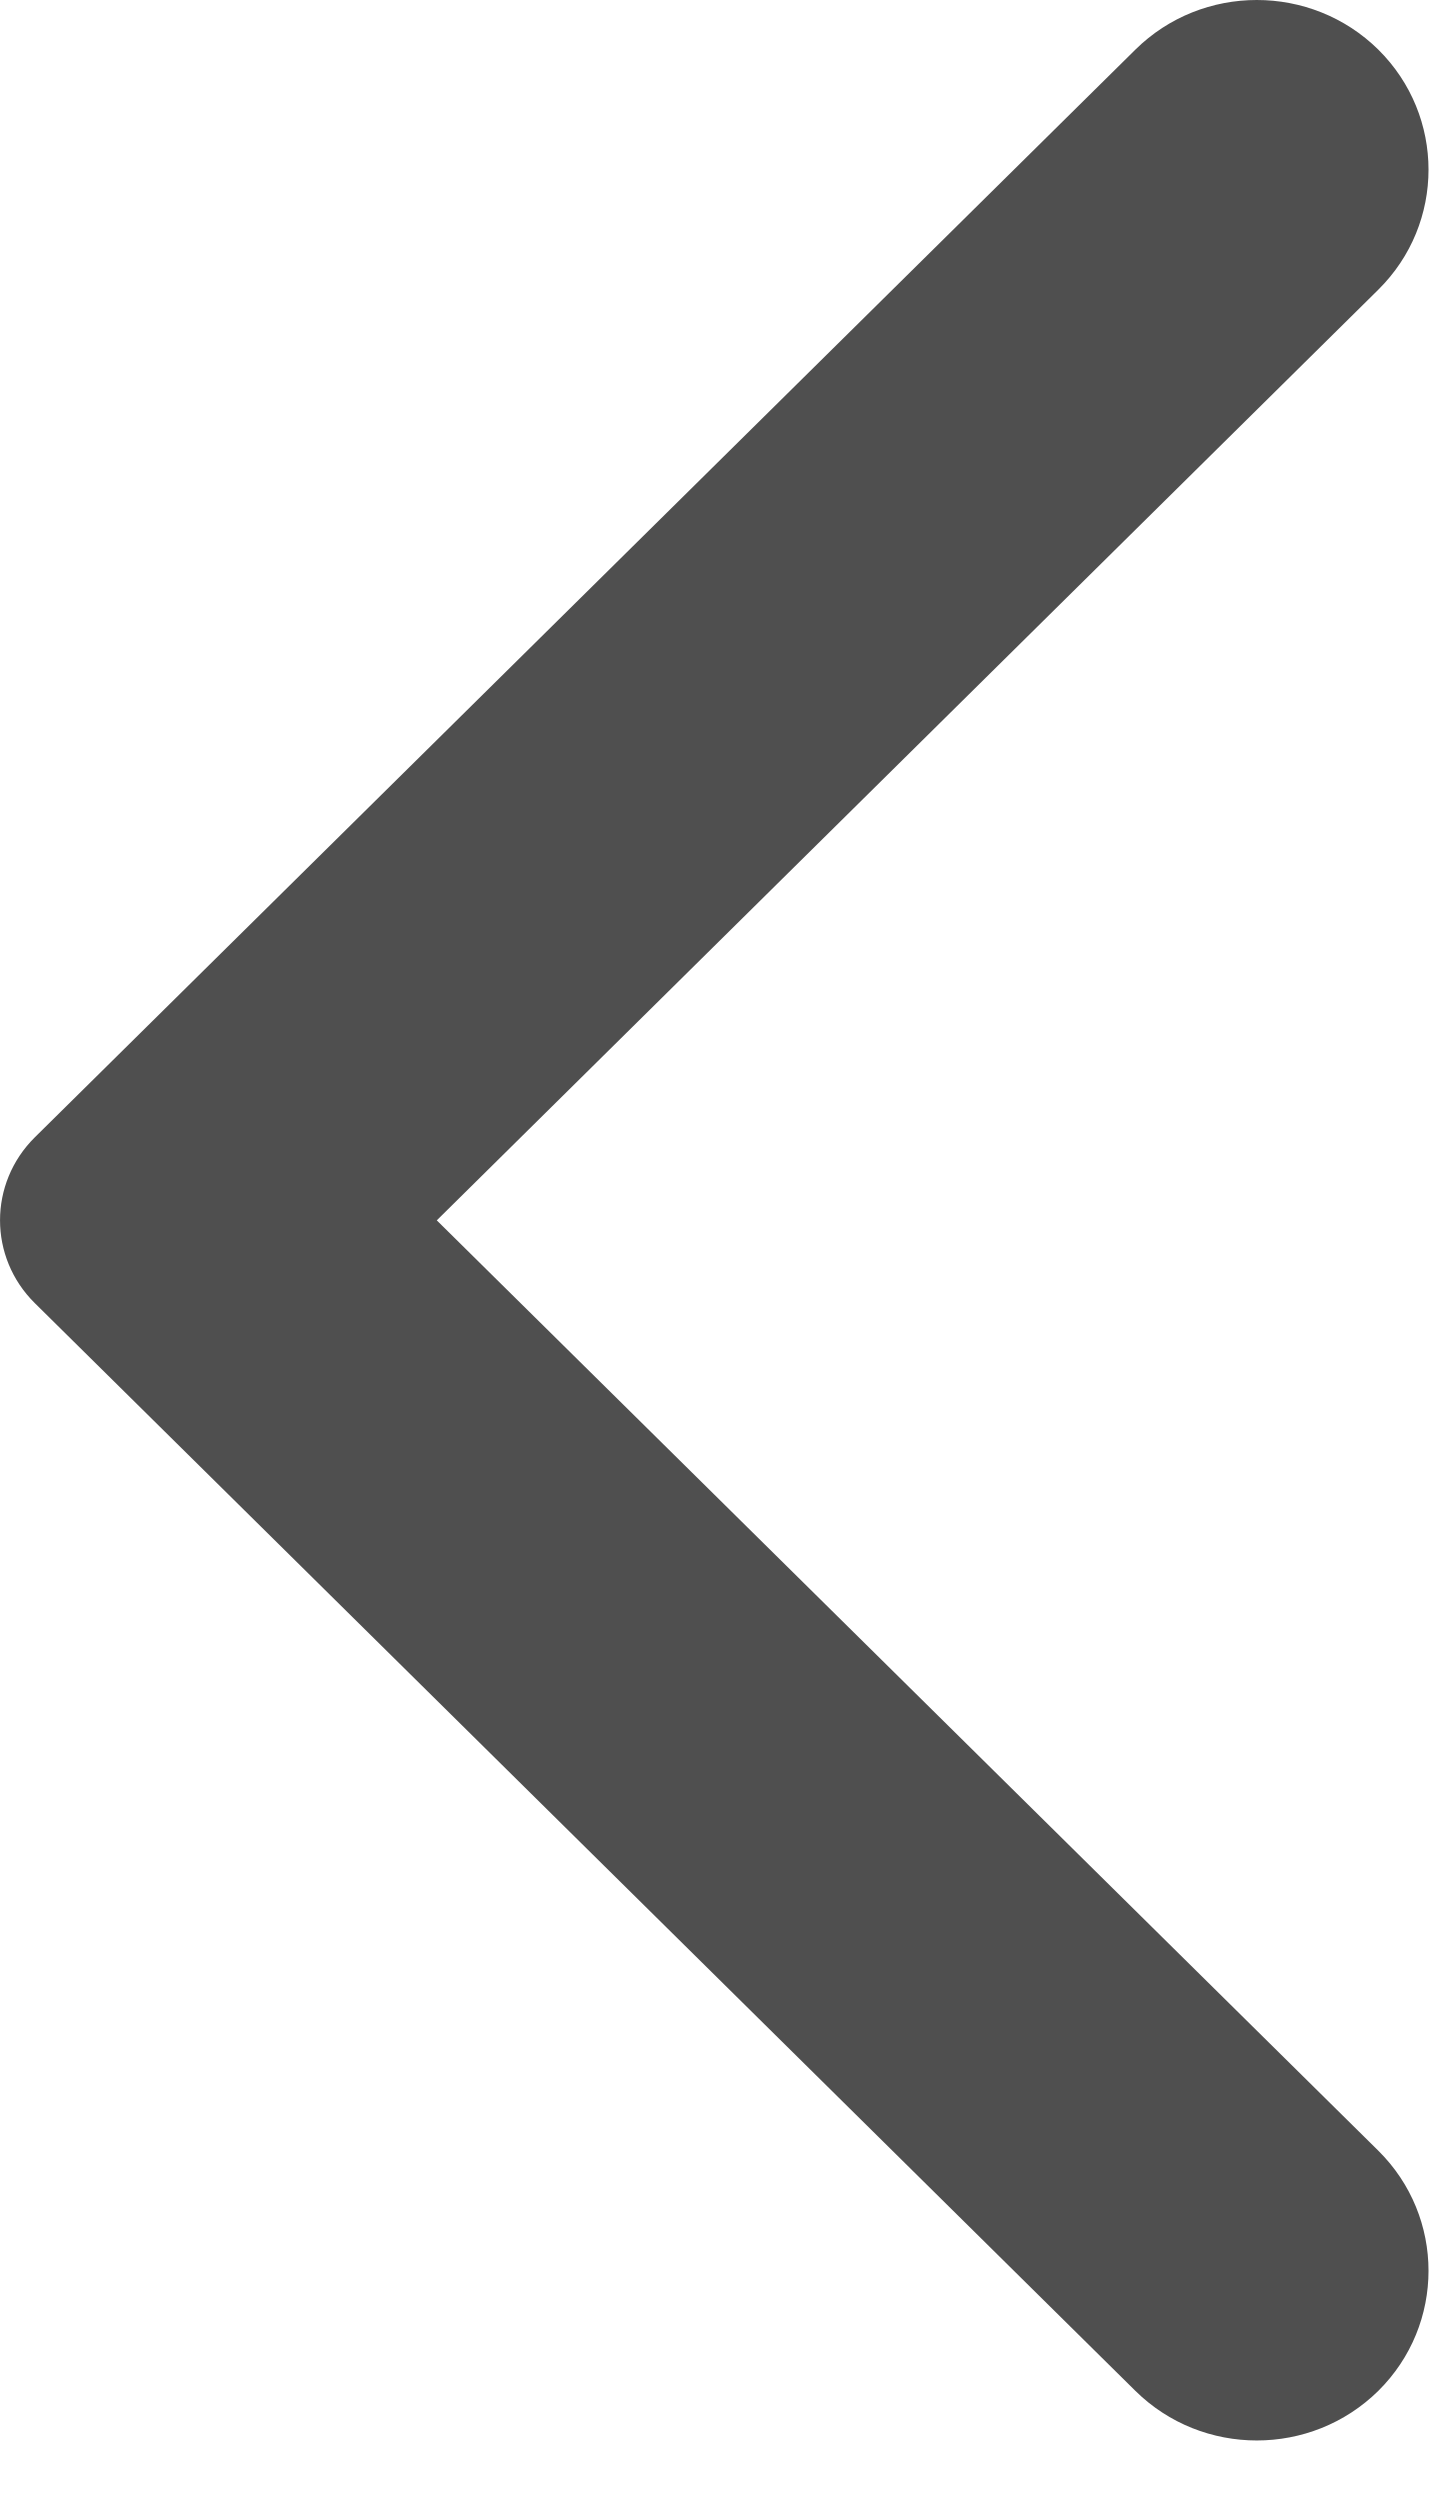
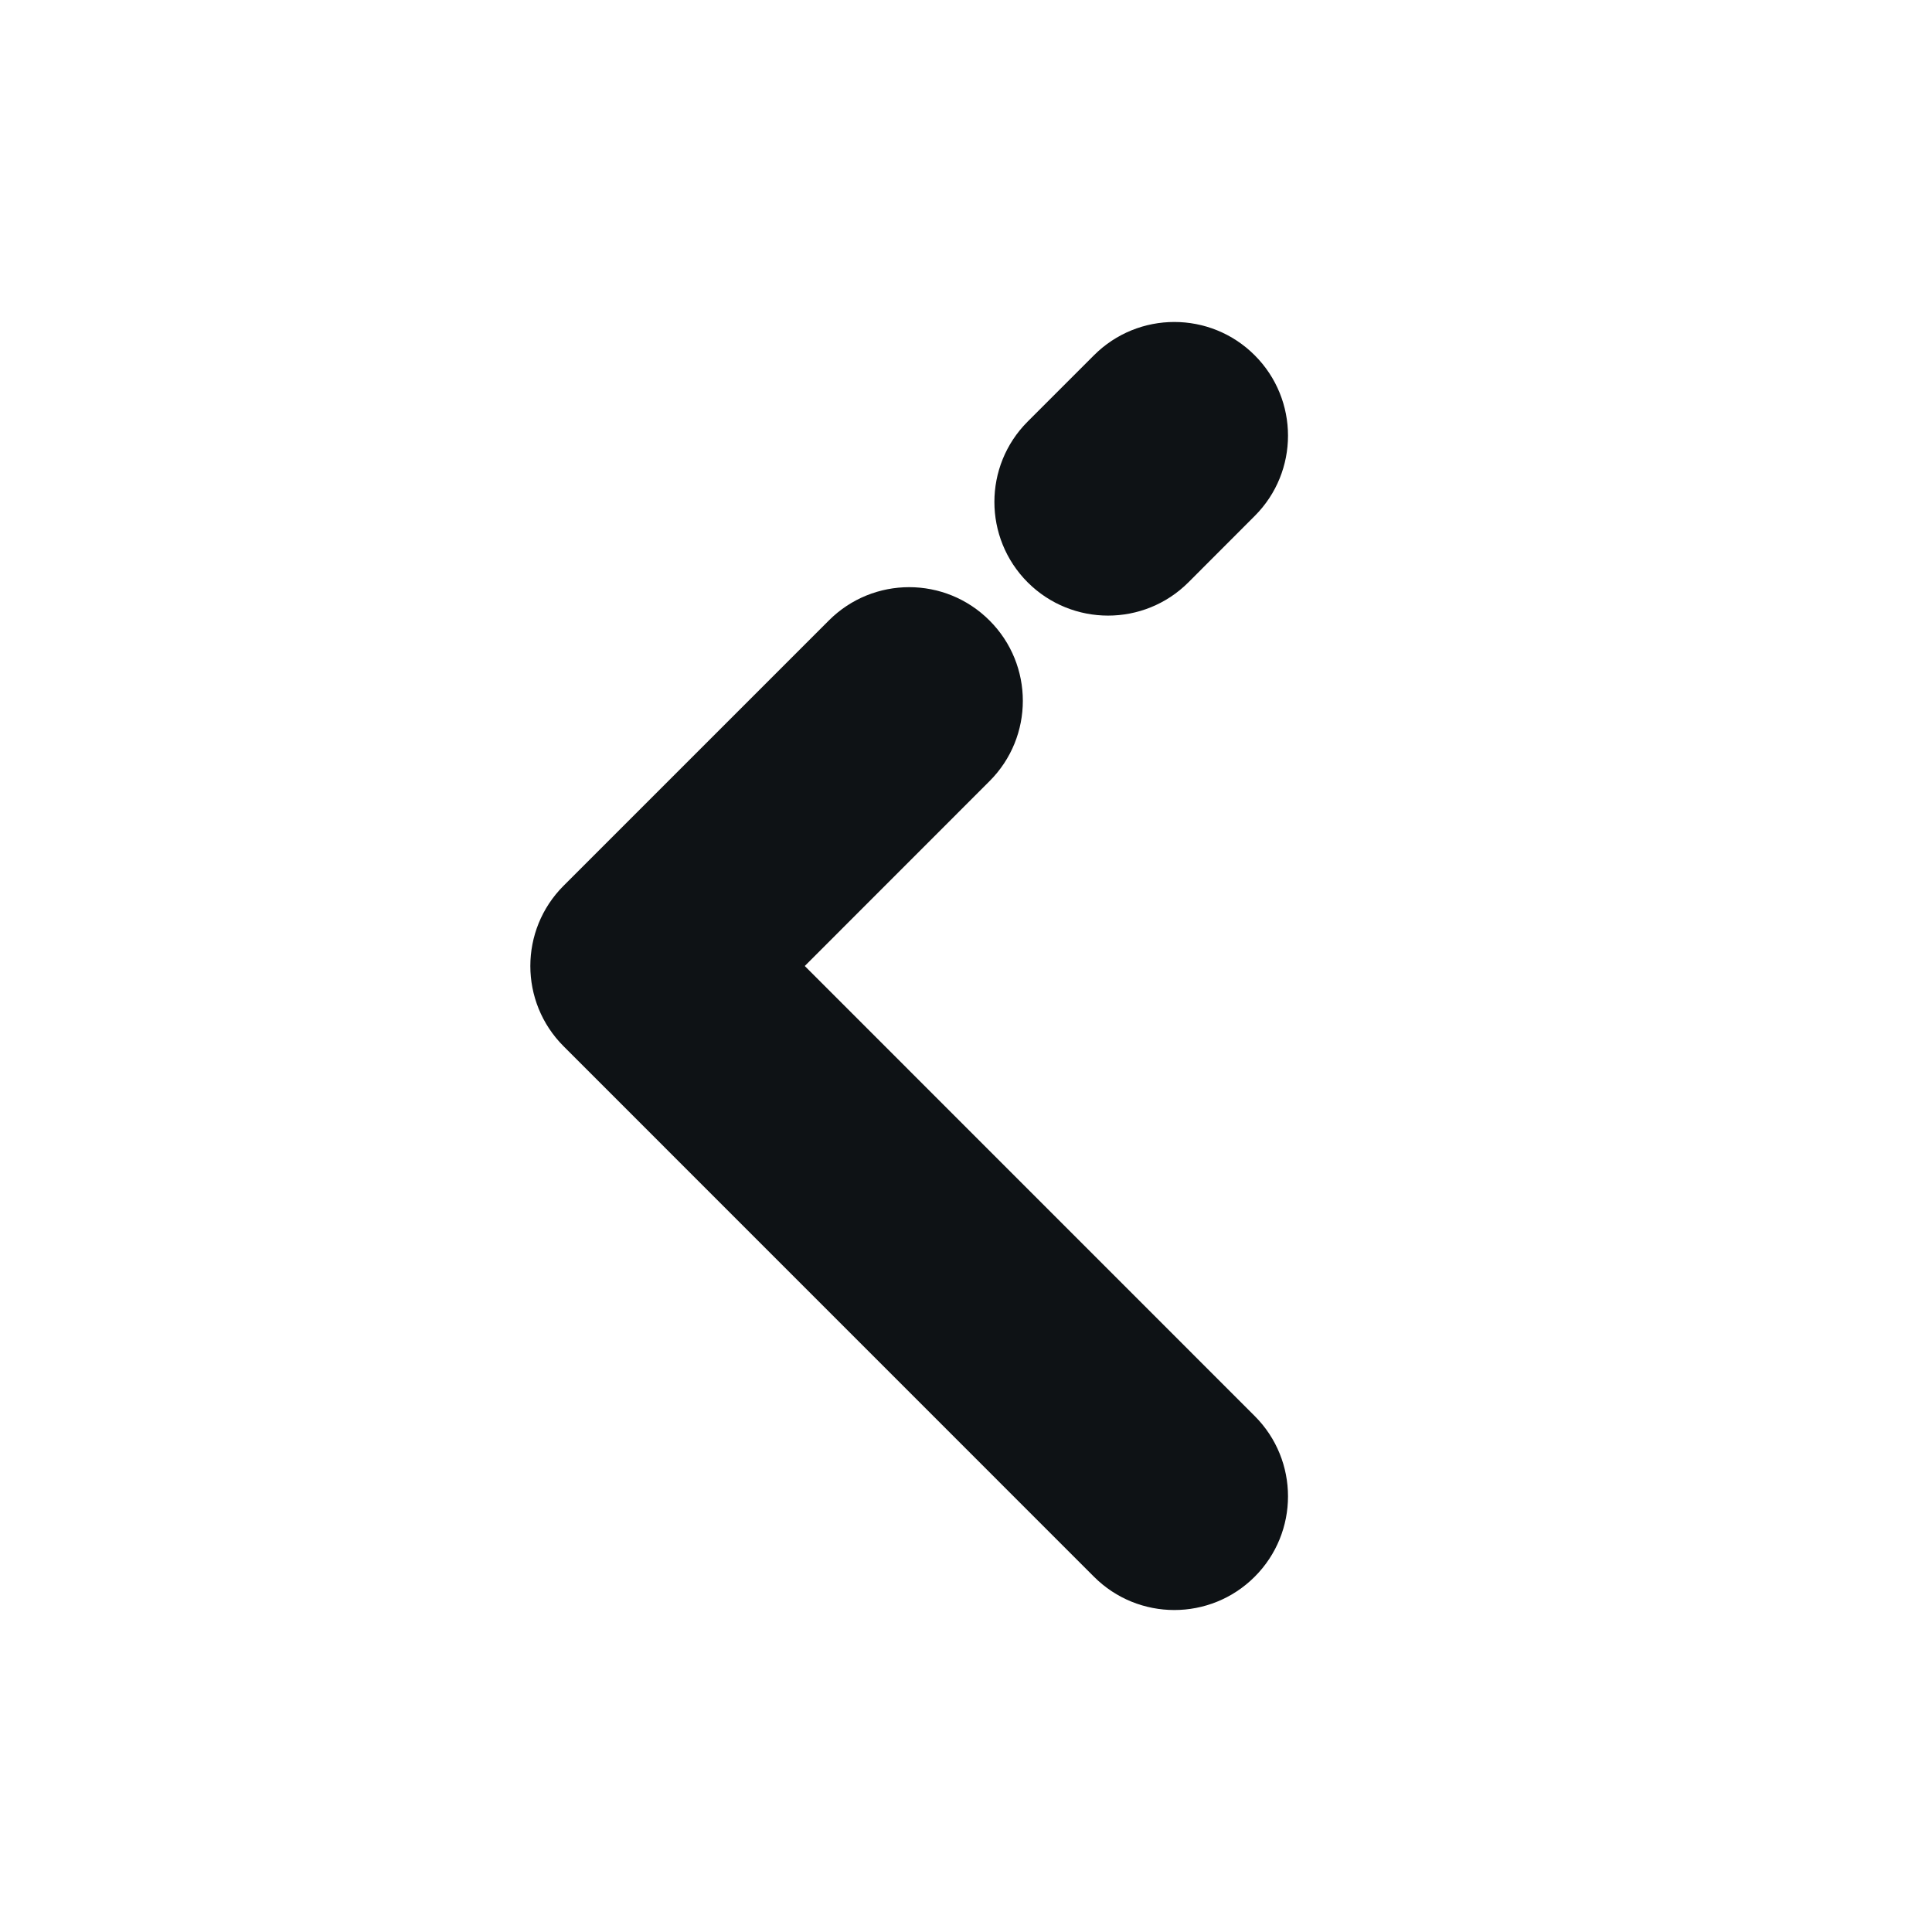
- <svg xmlns="http://www.w3.org/2000/svg" width="12" height="21" viewBox="0 0 12 21" fill="none">
-   <path fill-rule="evenodd" clip-rule="evenodd" d="M9.537 20.083L0.292 10.946C-0.097 10.561 -0.097 9.94 0.292 9.554L9.537 0.417C10.1 -0.139 11.014 -0.139 11.578 0.417C12.14 0.974 12.14 1.877 11.578 2.433L3.669 10.251L11.578 18.066C12.14 18.623 12.14 19.526 11.578 20.083C11.014 20.639 10.1 20.639 9.537 20.083Z" fill="#4F4F4F" />
+ <svg xmlns="http://www.w3.org/2000/svg" width="24" height="24" viewBox="0 0 24 24" fill="none">
+   <path fill-rule="evenodd" clip-rule="evenodd" d="M15.586 19.587C15.035 20.138 14.141 20.138 13.59 19.587L7.002 12.998C6.45 12.447 6.45 11.553 7.002 11.002L10.296 7.708C10.847 7.156 11.741 7.156 12.292 7.708C12.844 8.259 12.844 9.153 12.292 9.704L9.997 12L15.586 17.59C16.138 18.141 16.138 19.035 15.586 19.587ZM12.766 7.234C12.215 6.682 12.215 5.788 12.766 5.237L13.59 4.413C14.141 3.862 15.035 3.862 15.586 4.413C16.138 4.965 16.138 5.859 15.586 6.41L14.763 7.234C14.212 7.785 13.318 7.785 12.766 7.234Z" fill="#0E1215" />
</svg>
